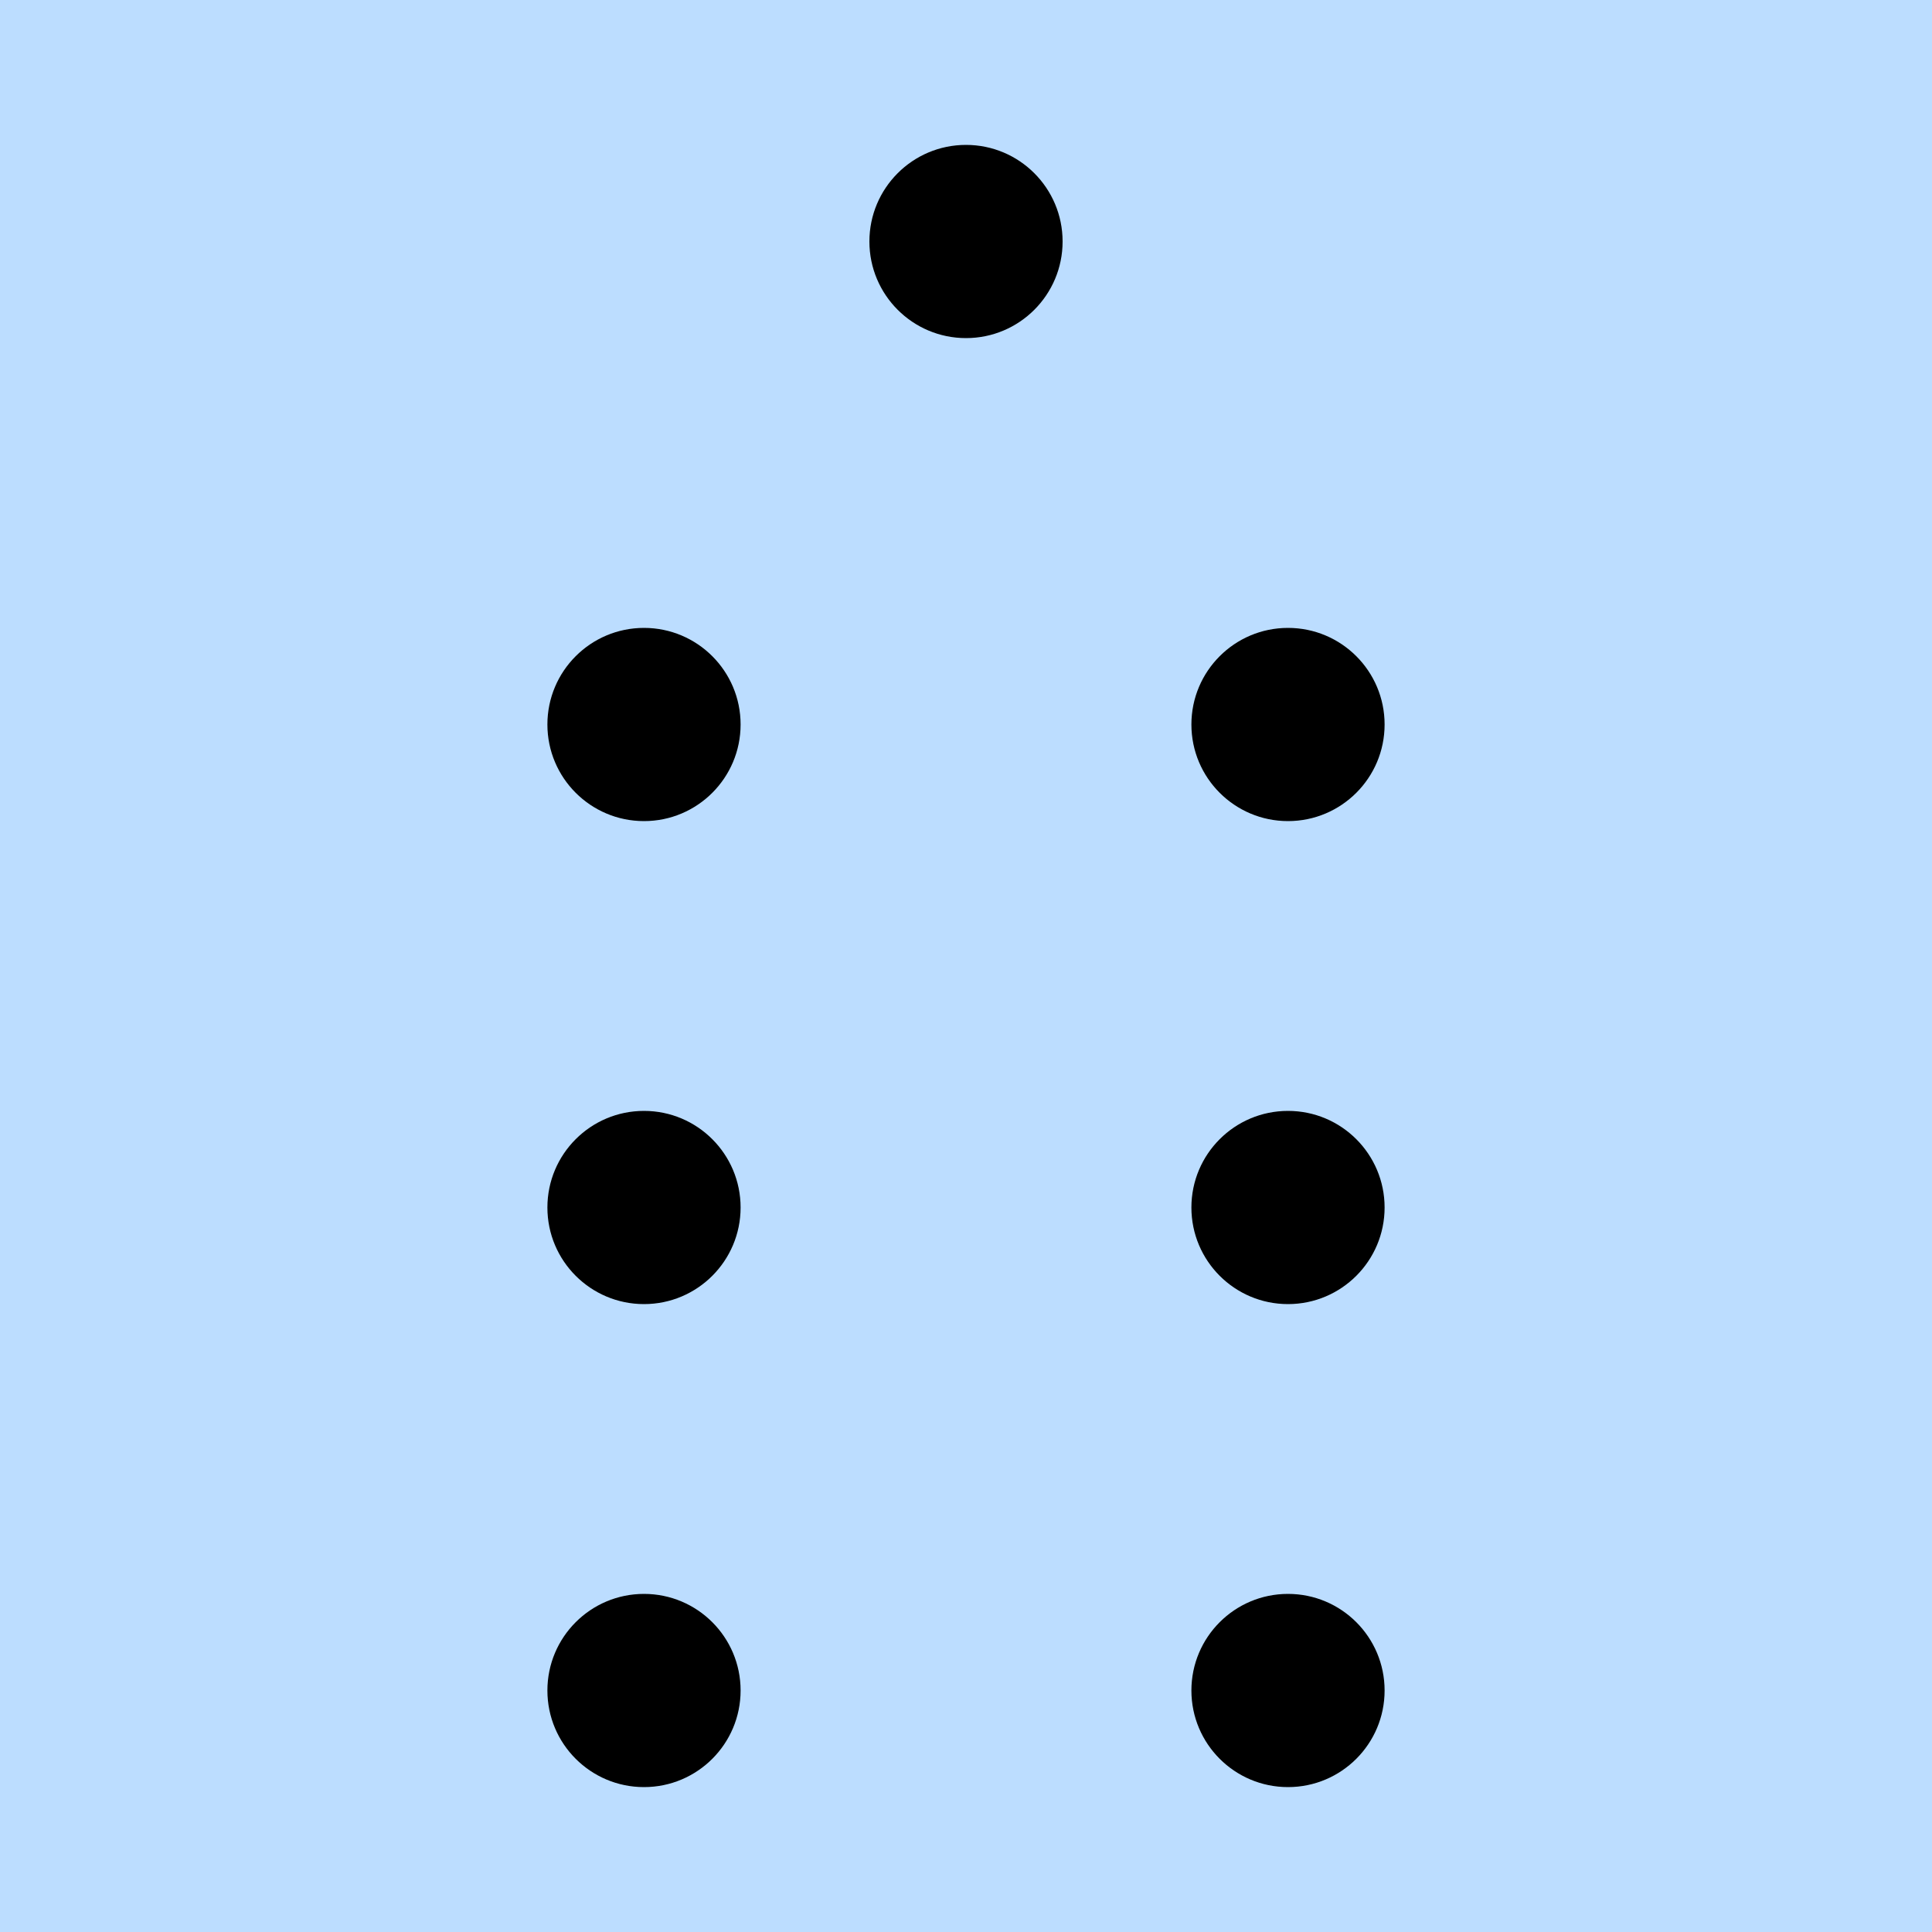
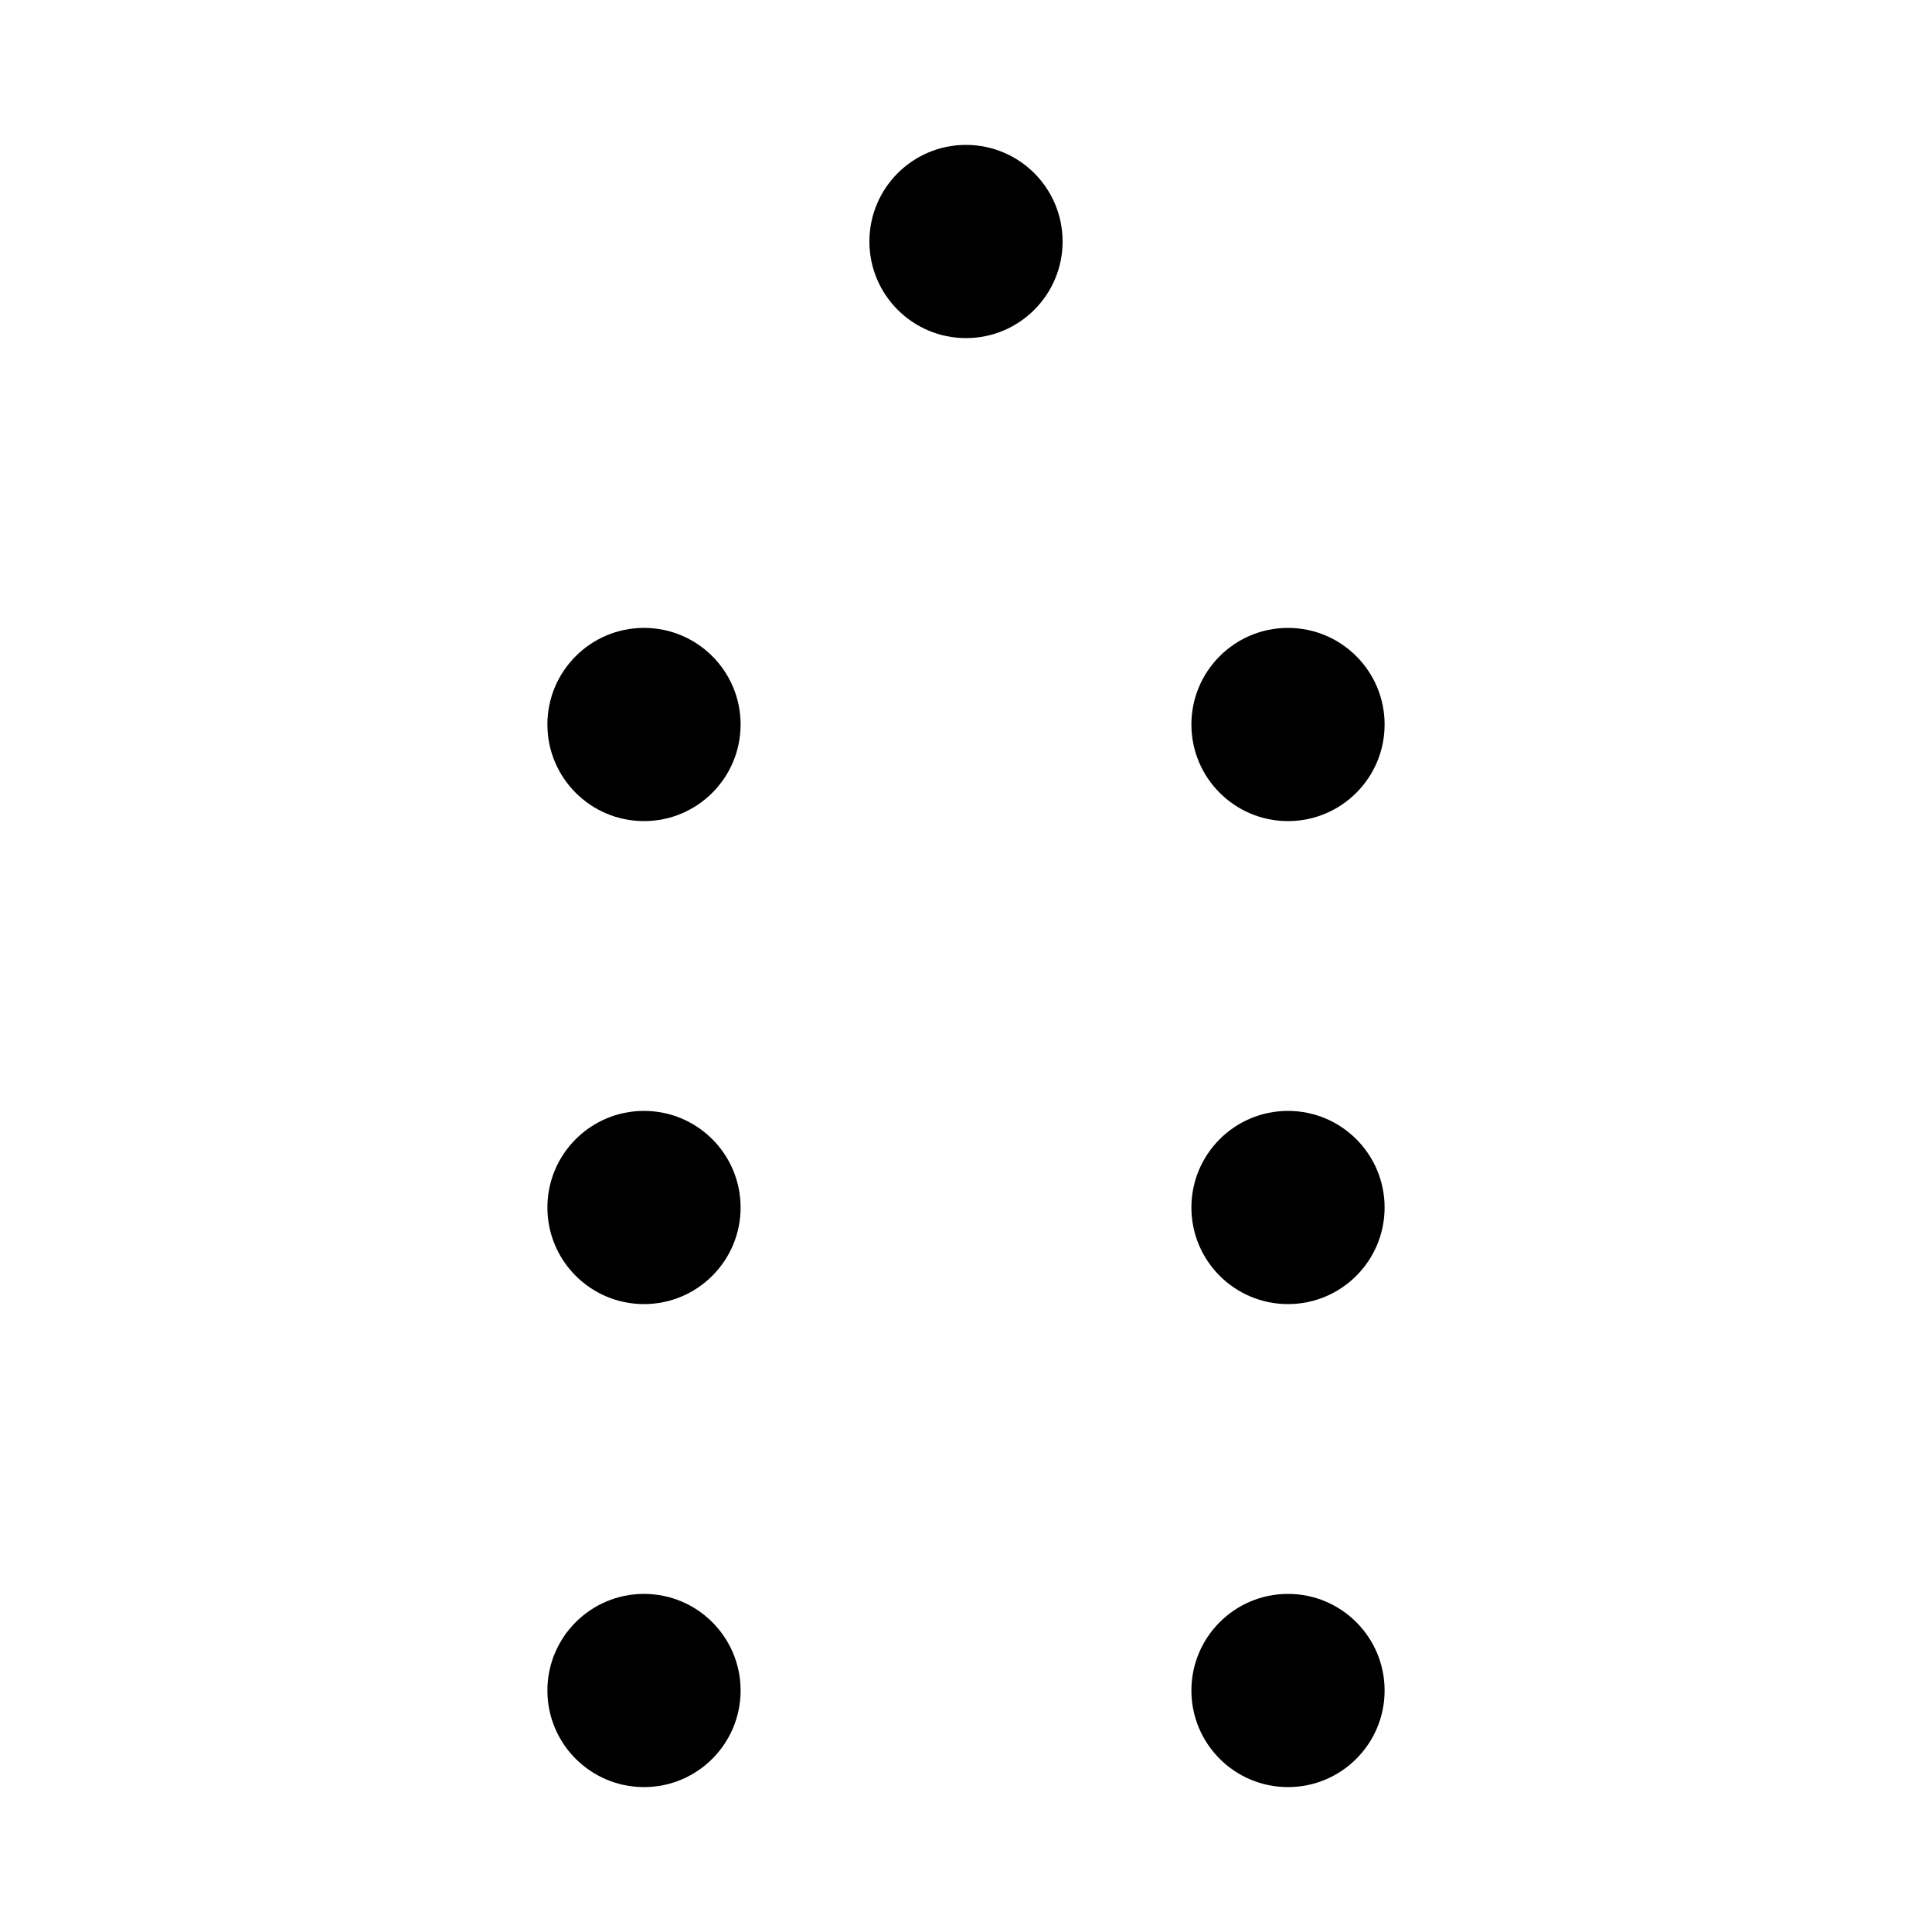
<svg xmlns="http://www.w3.org/2000/svg" width="120" height="120">
-   <rect width="100%" height="100%" fill="#bcddff" />
  <circle cx="60" cy="15" r="6" />
  <circle cx="40" cy="45" r="6" />
  <circle cx="80" cy="45" r="6" />
  <circle cx="40" cy="75" r="6" />
  <circle cx="80" cy="75" r="6" />
  <circle cx="40" cy="105" r="6" />
  <circle cx="80" cy="105" r="6" />
</svg>
